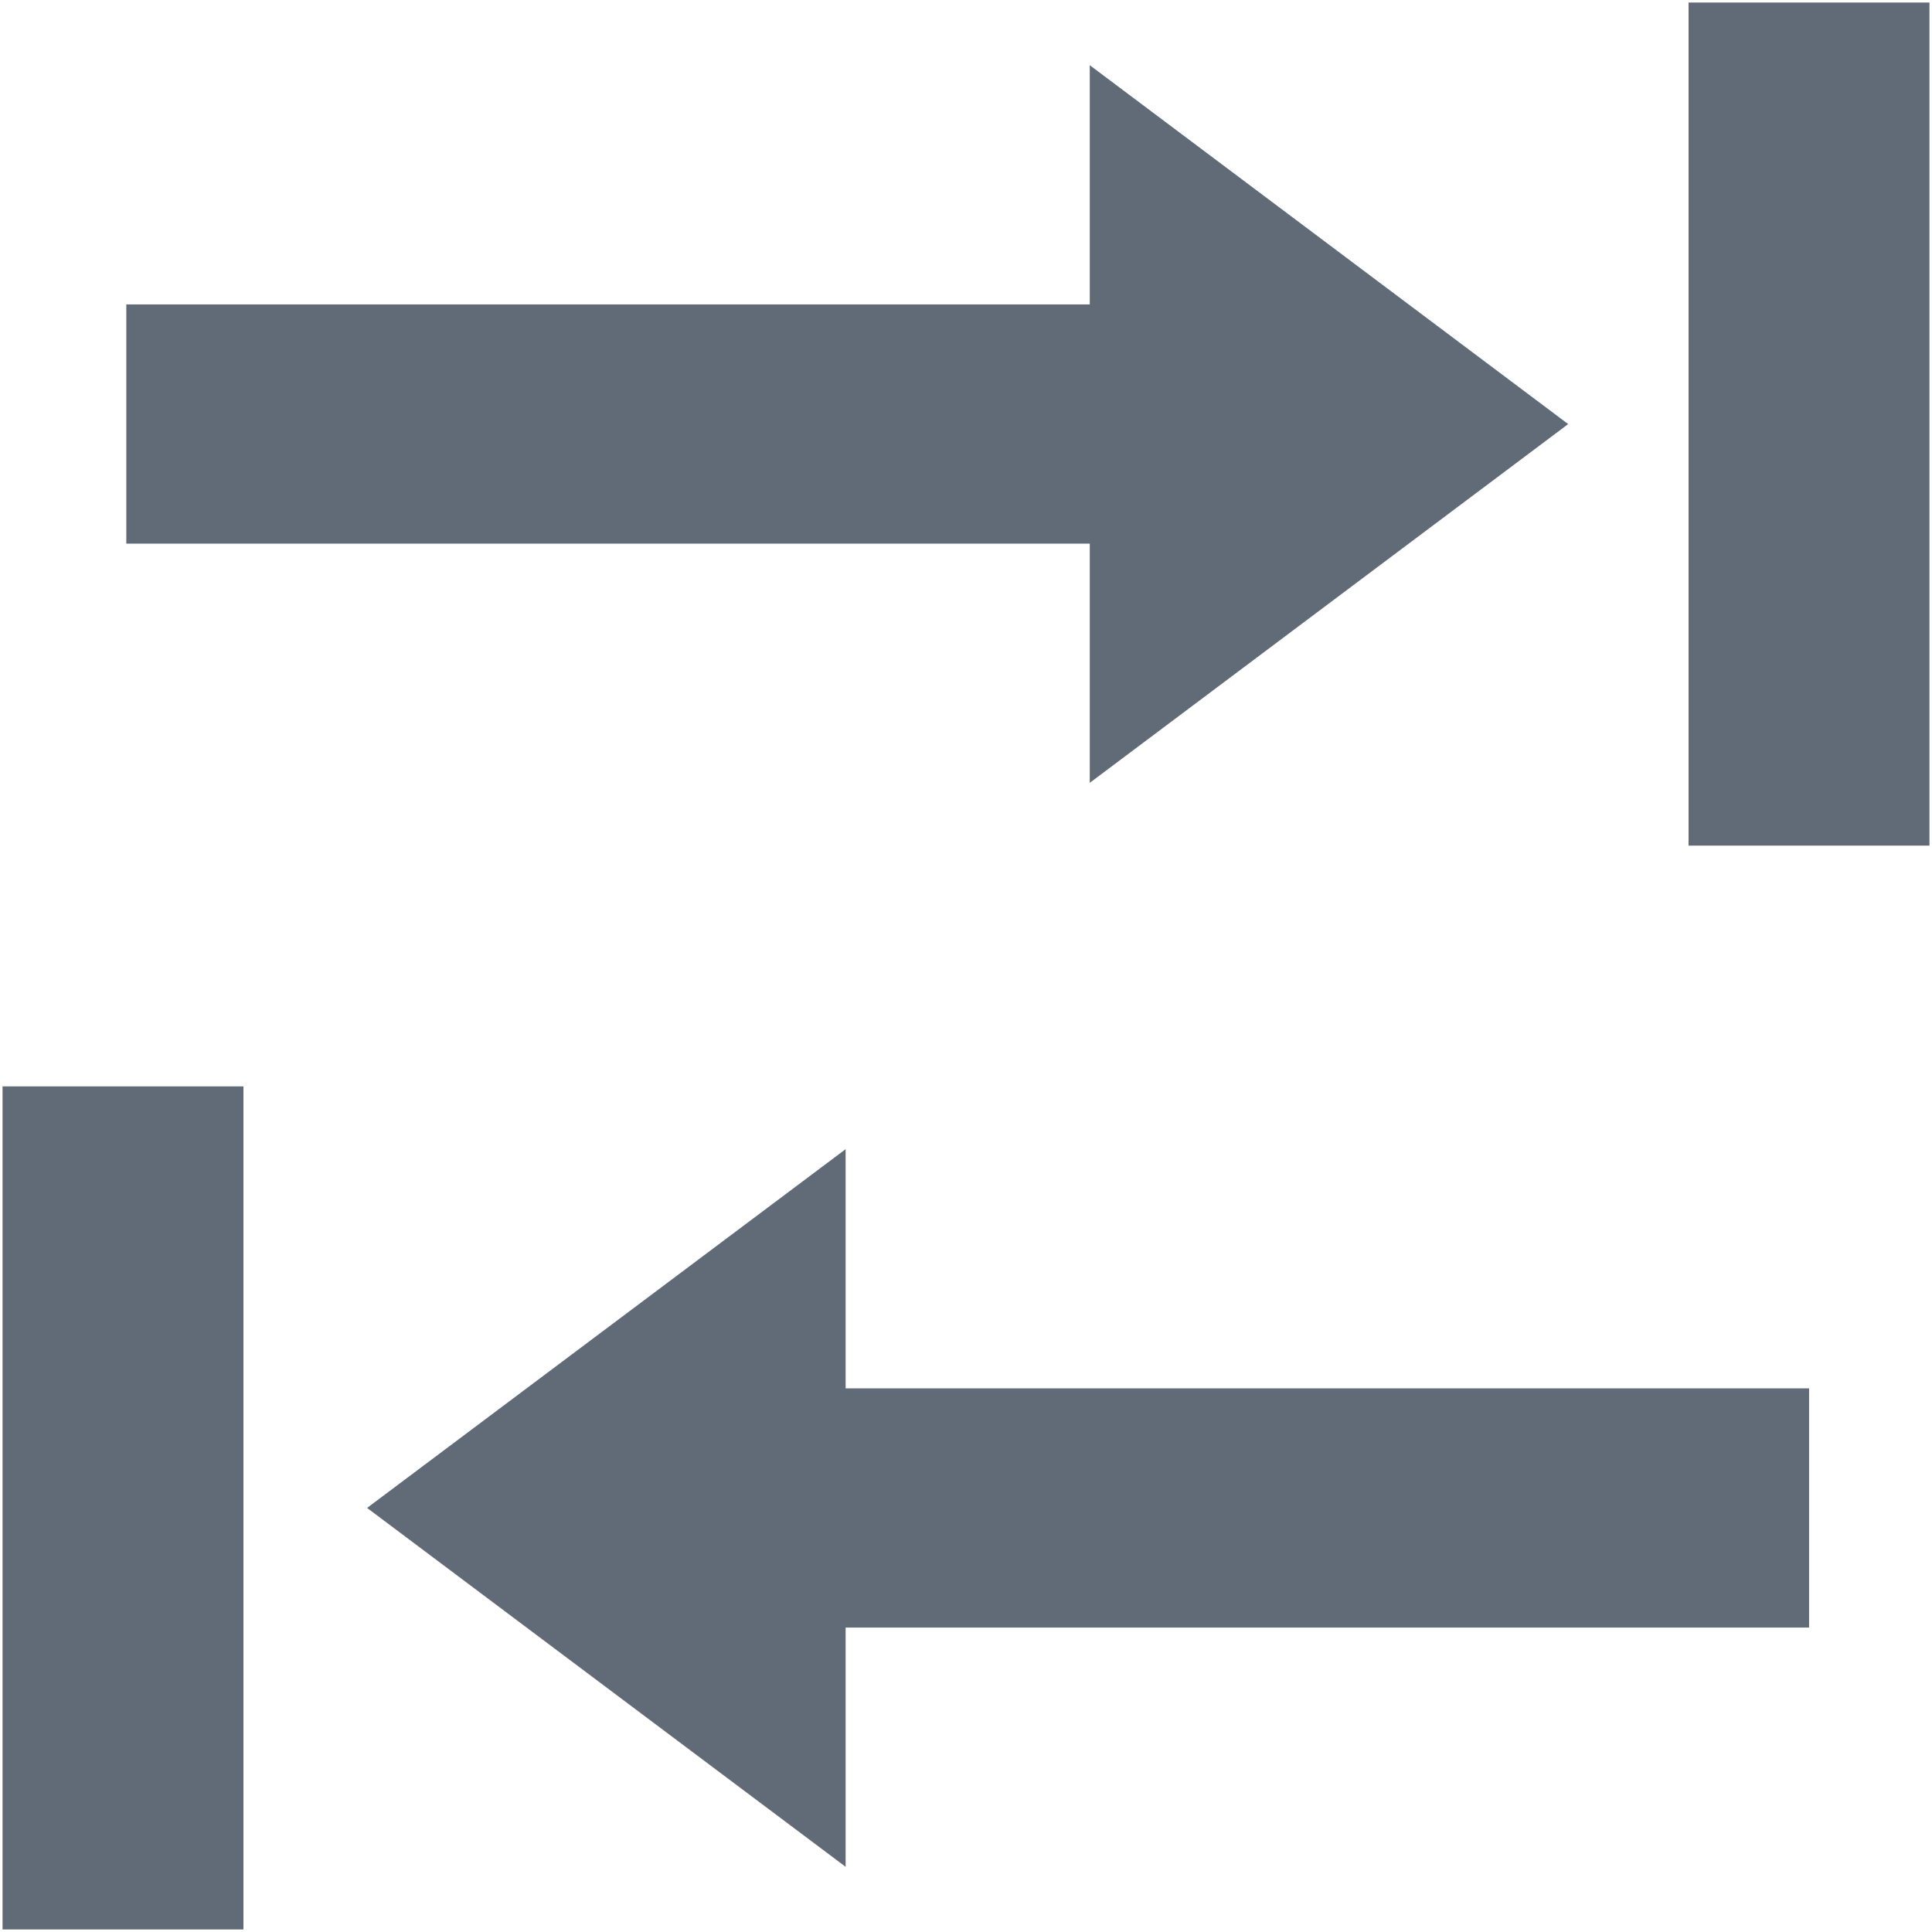
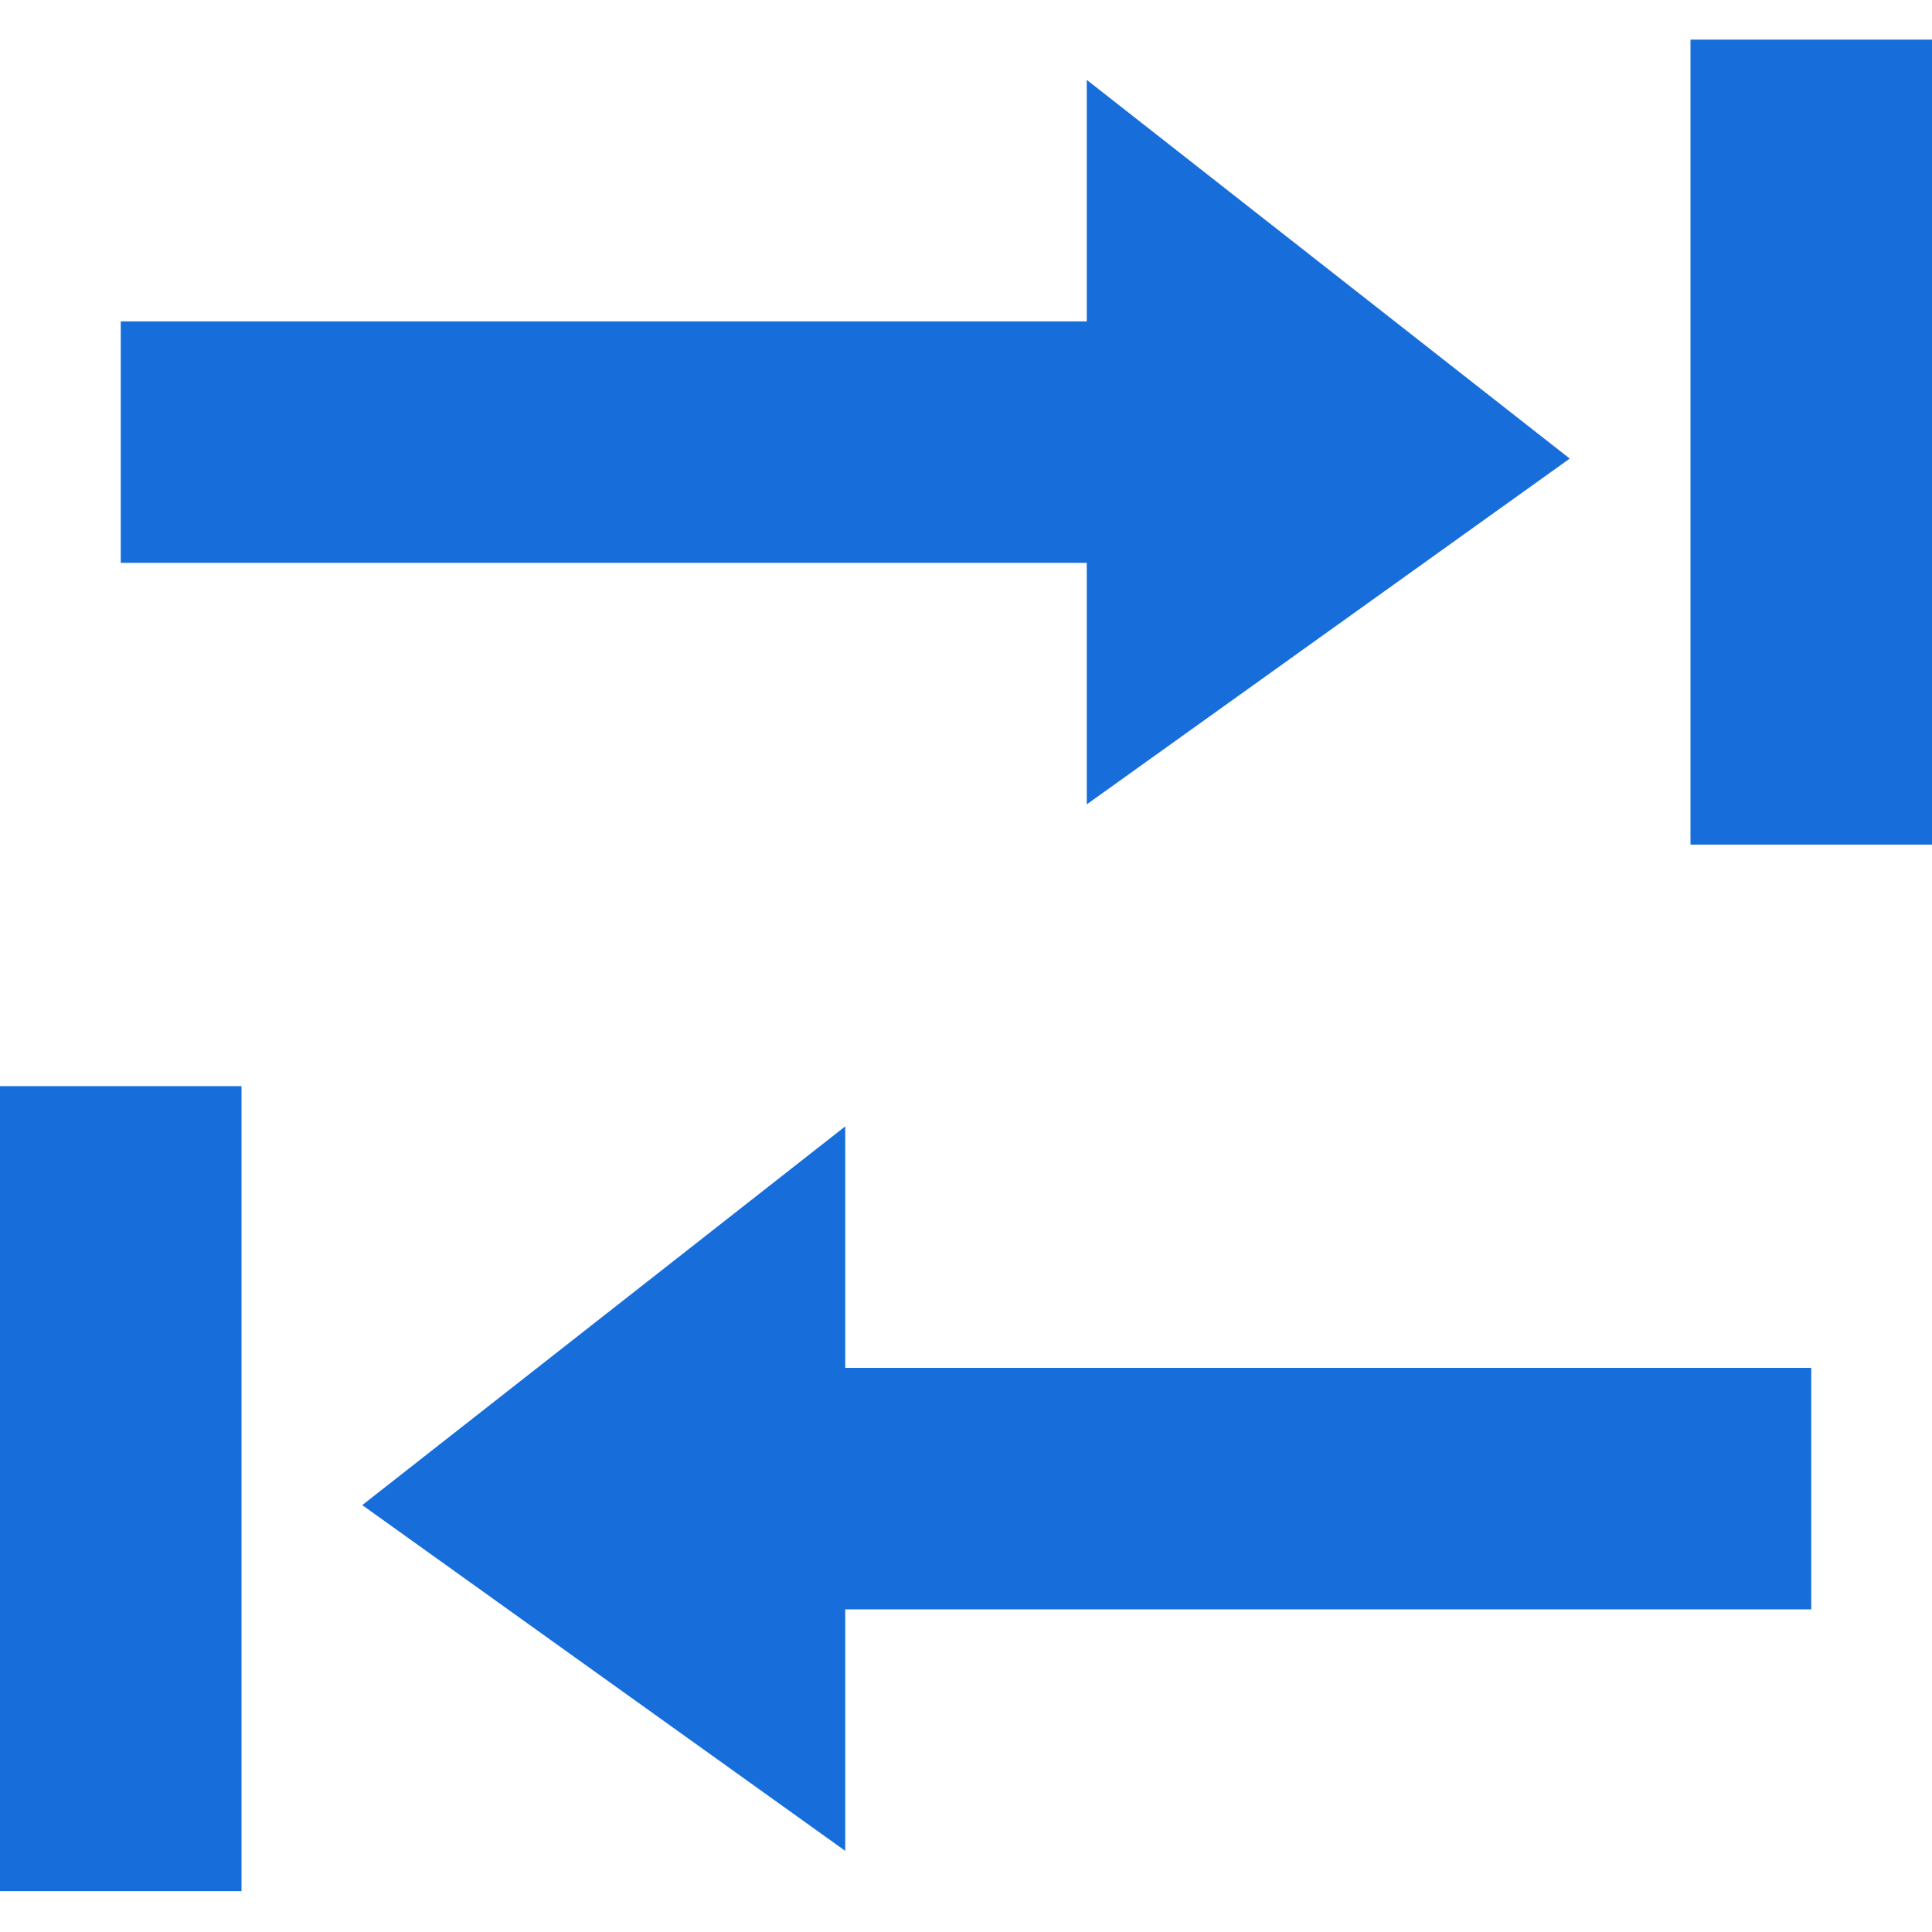
- <svg xmlns="http://www.w3.org/2000/svg" version="1.1" id="图层_1" x="0px" y="0px" width="16px" height="16px" viewBox="0 0 16 16" enable-background="new 0 0 16 16" xml:space="preserve">
-   <g>
-     <g>
-       <g>
-         <rect x="13.984" y="0.021" fill="#616B77" width="1.995" height="6.982" />
-         <polygon fill="#616B77" points="9.025,2.521 1.046,2.521 1.046,4.502 9.025,4.502 9.025,6.483 12.987,3.512 9.025,0.54    " />
-       </g>
-       <g>
-         <rect x="0.021" y="8.997" fill="#616B77" width="1.995" height="6.982" />
-         <polygon fill="#616B77" points="7.003,13.479 14.982,13.479 14.982,11.498 7.003,11.498 7.003,9.517 3.04,12.488 7.003,15.46         " />
-       </g>
+ <svg xmlns="http://www.w3.org/2000/svg" width="1024px" height="1024px" viewBox="0 0 1024 1024" version="1.1">
+   <defs />
+   <g id="Page-1" stroke="none" stroke-width="1" fill="none" fill-rule="evenodd">
+     <g id="Workflow" fill="#176EDA">
+       <path d="M576,298.333 L576,426.333 L832,243.066 L576,42.333 L576,170.333 L64,170.333 L64,298.333 L576,298.333 Z M448,725 L448,597 L192,797.733 L448,981 L448,853 L960,853 L960,725 L448,725 Z M0,575.667 L128,575.667 L128,1002.333 L0,1002.333 L0,575.667 Z M1024,21 L1024,447.667 L896,447.667 L896,21 L1024,21 Z" id="Combined-Shape" />
    </g>
  </g>
</svg>
